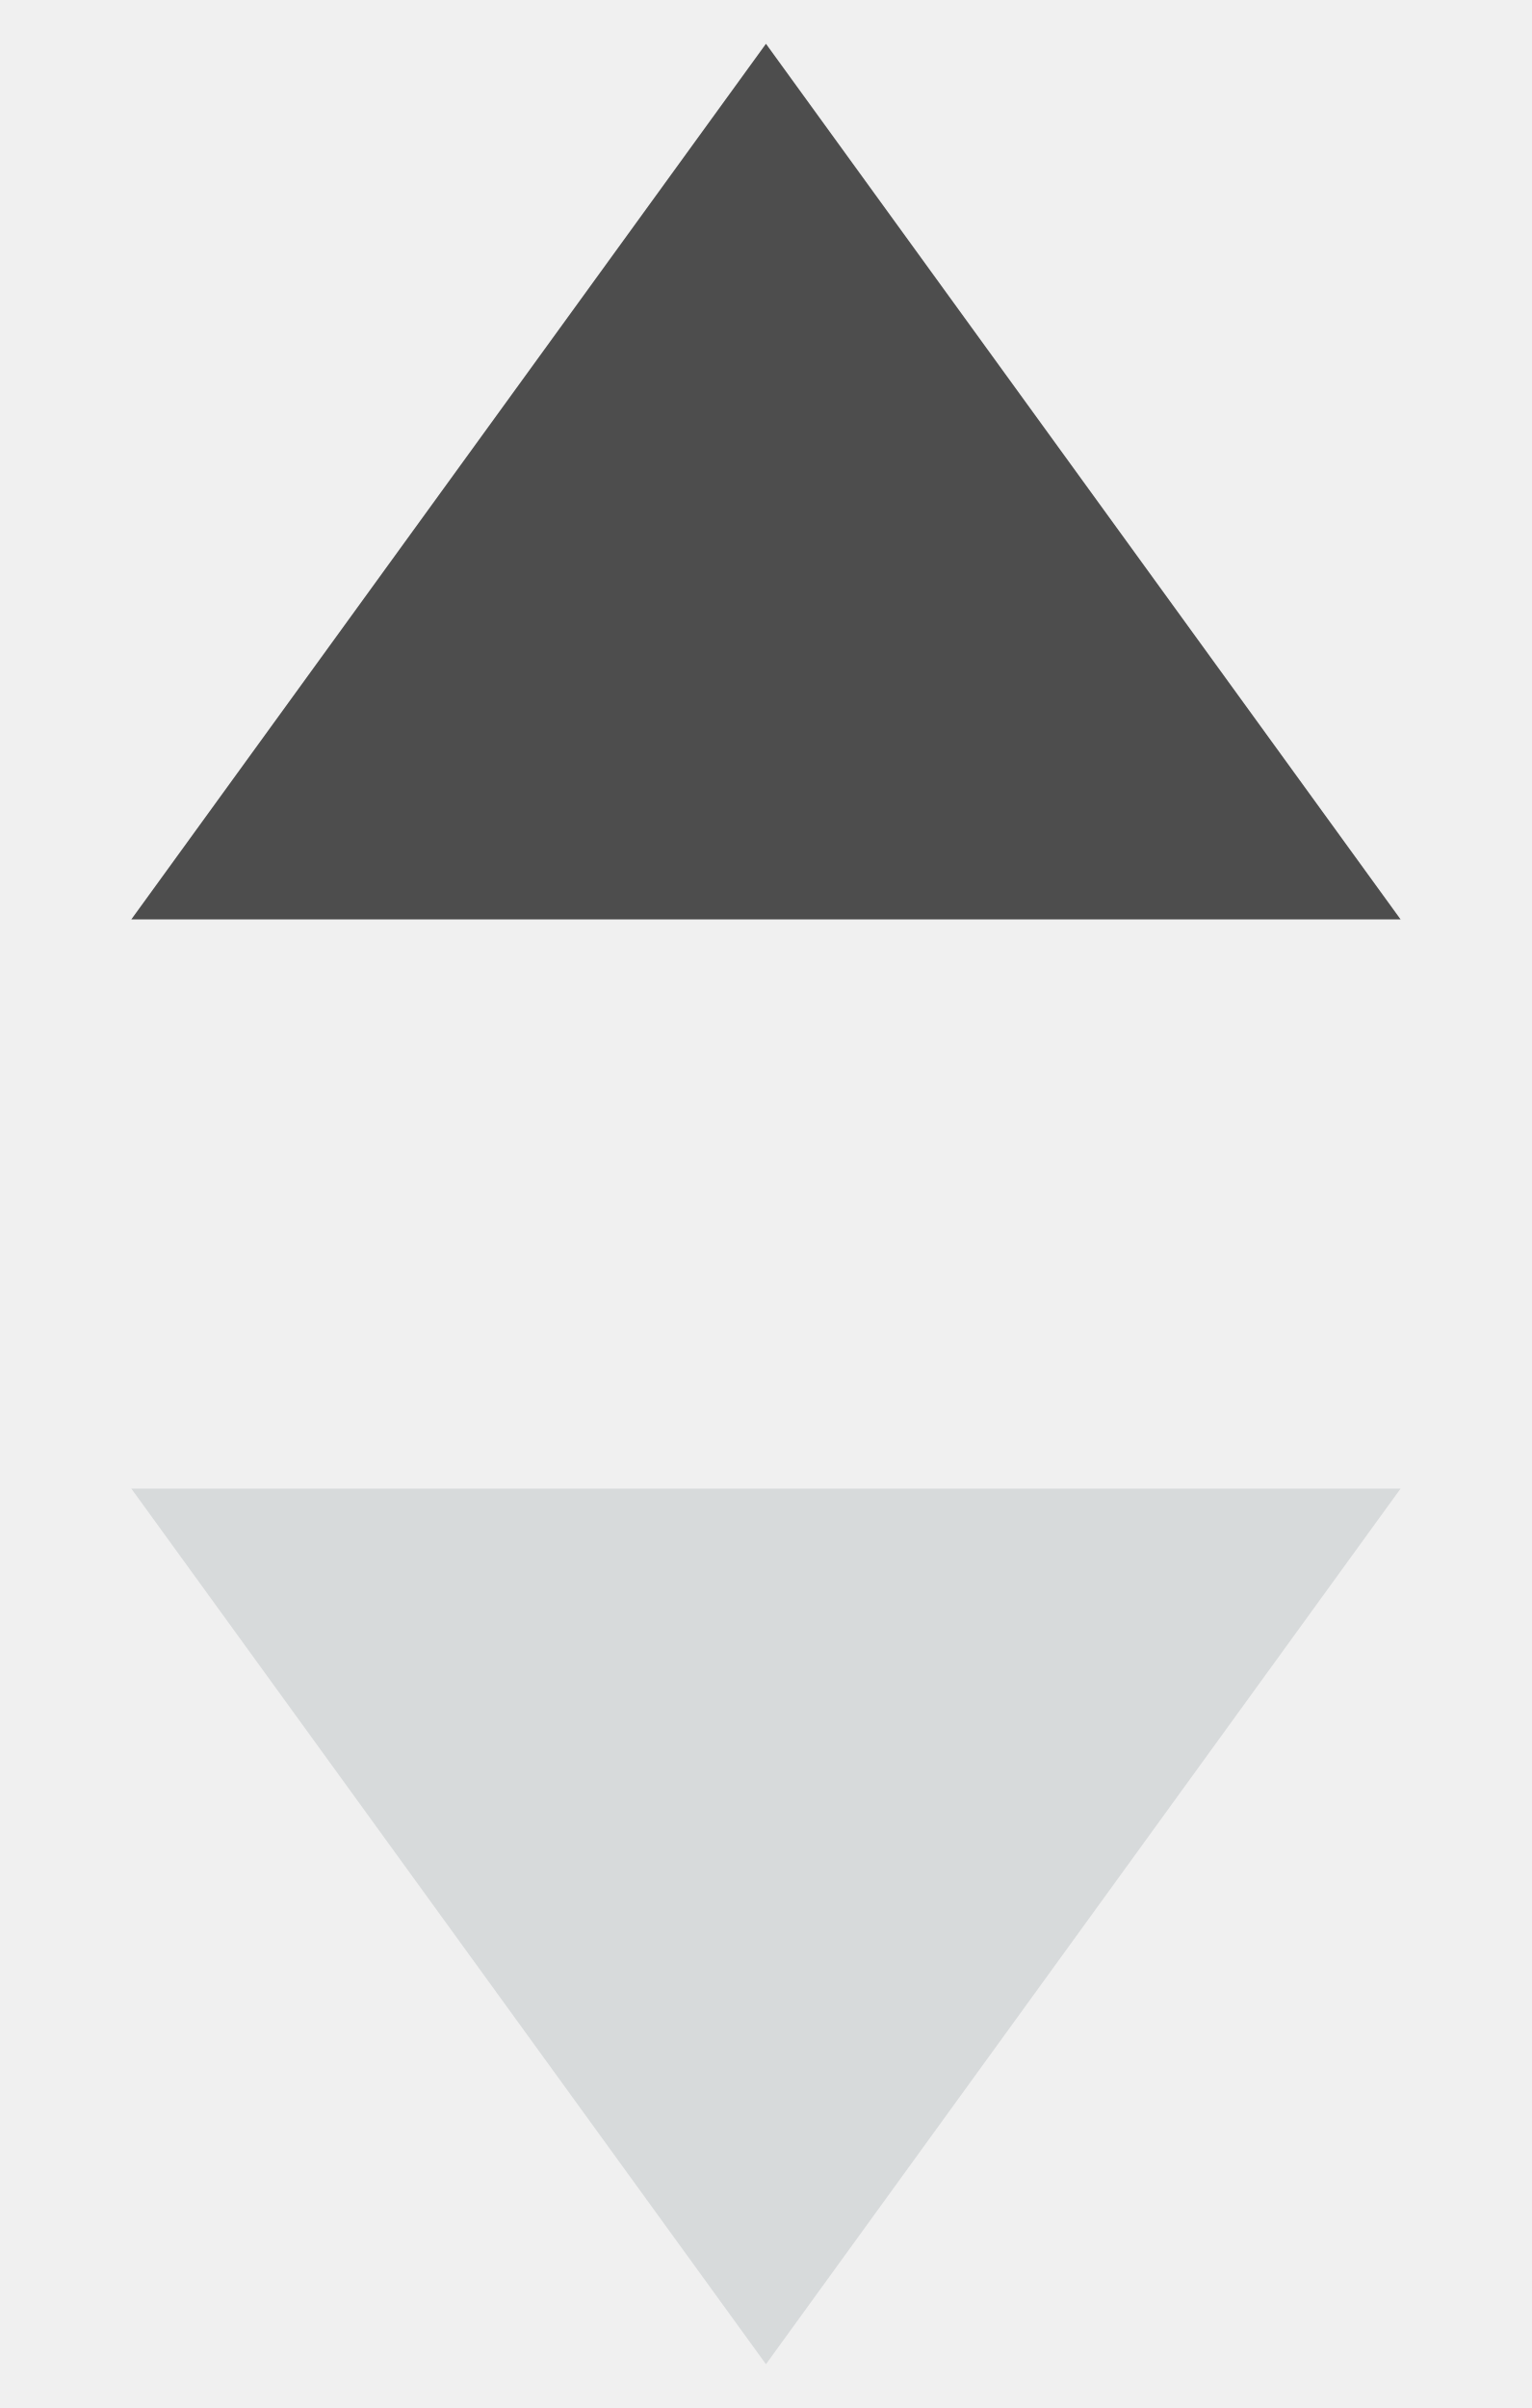
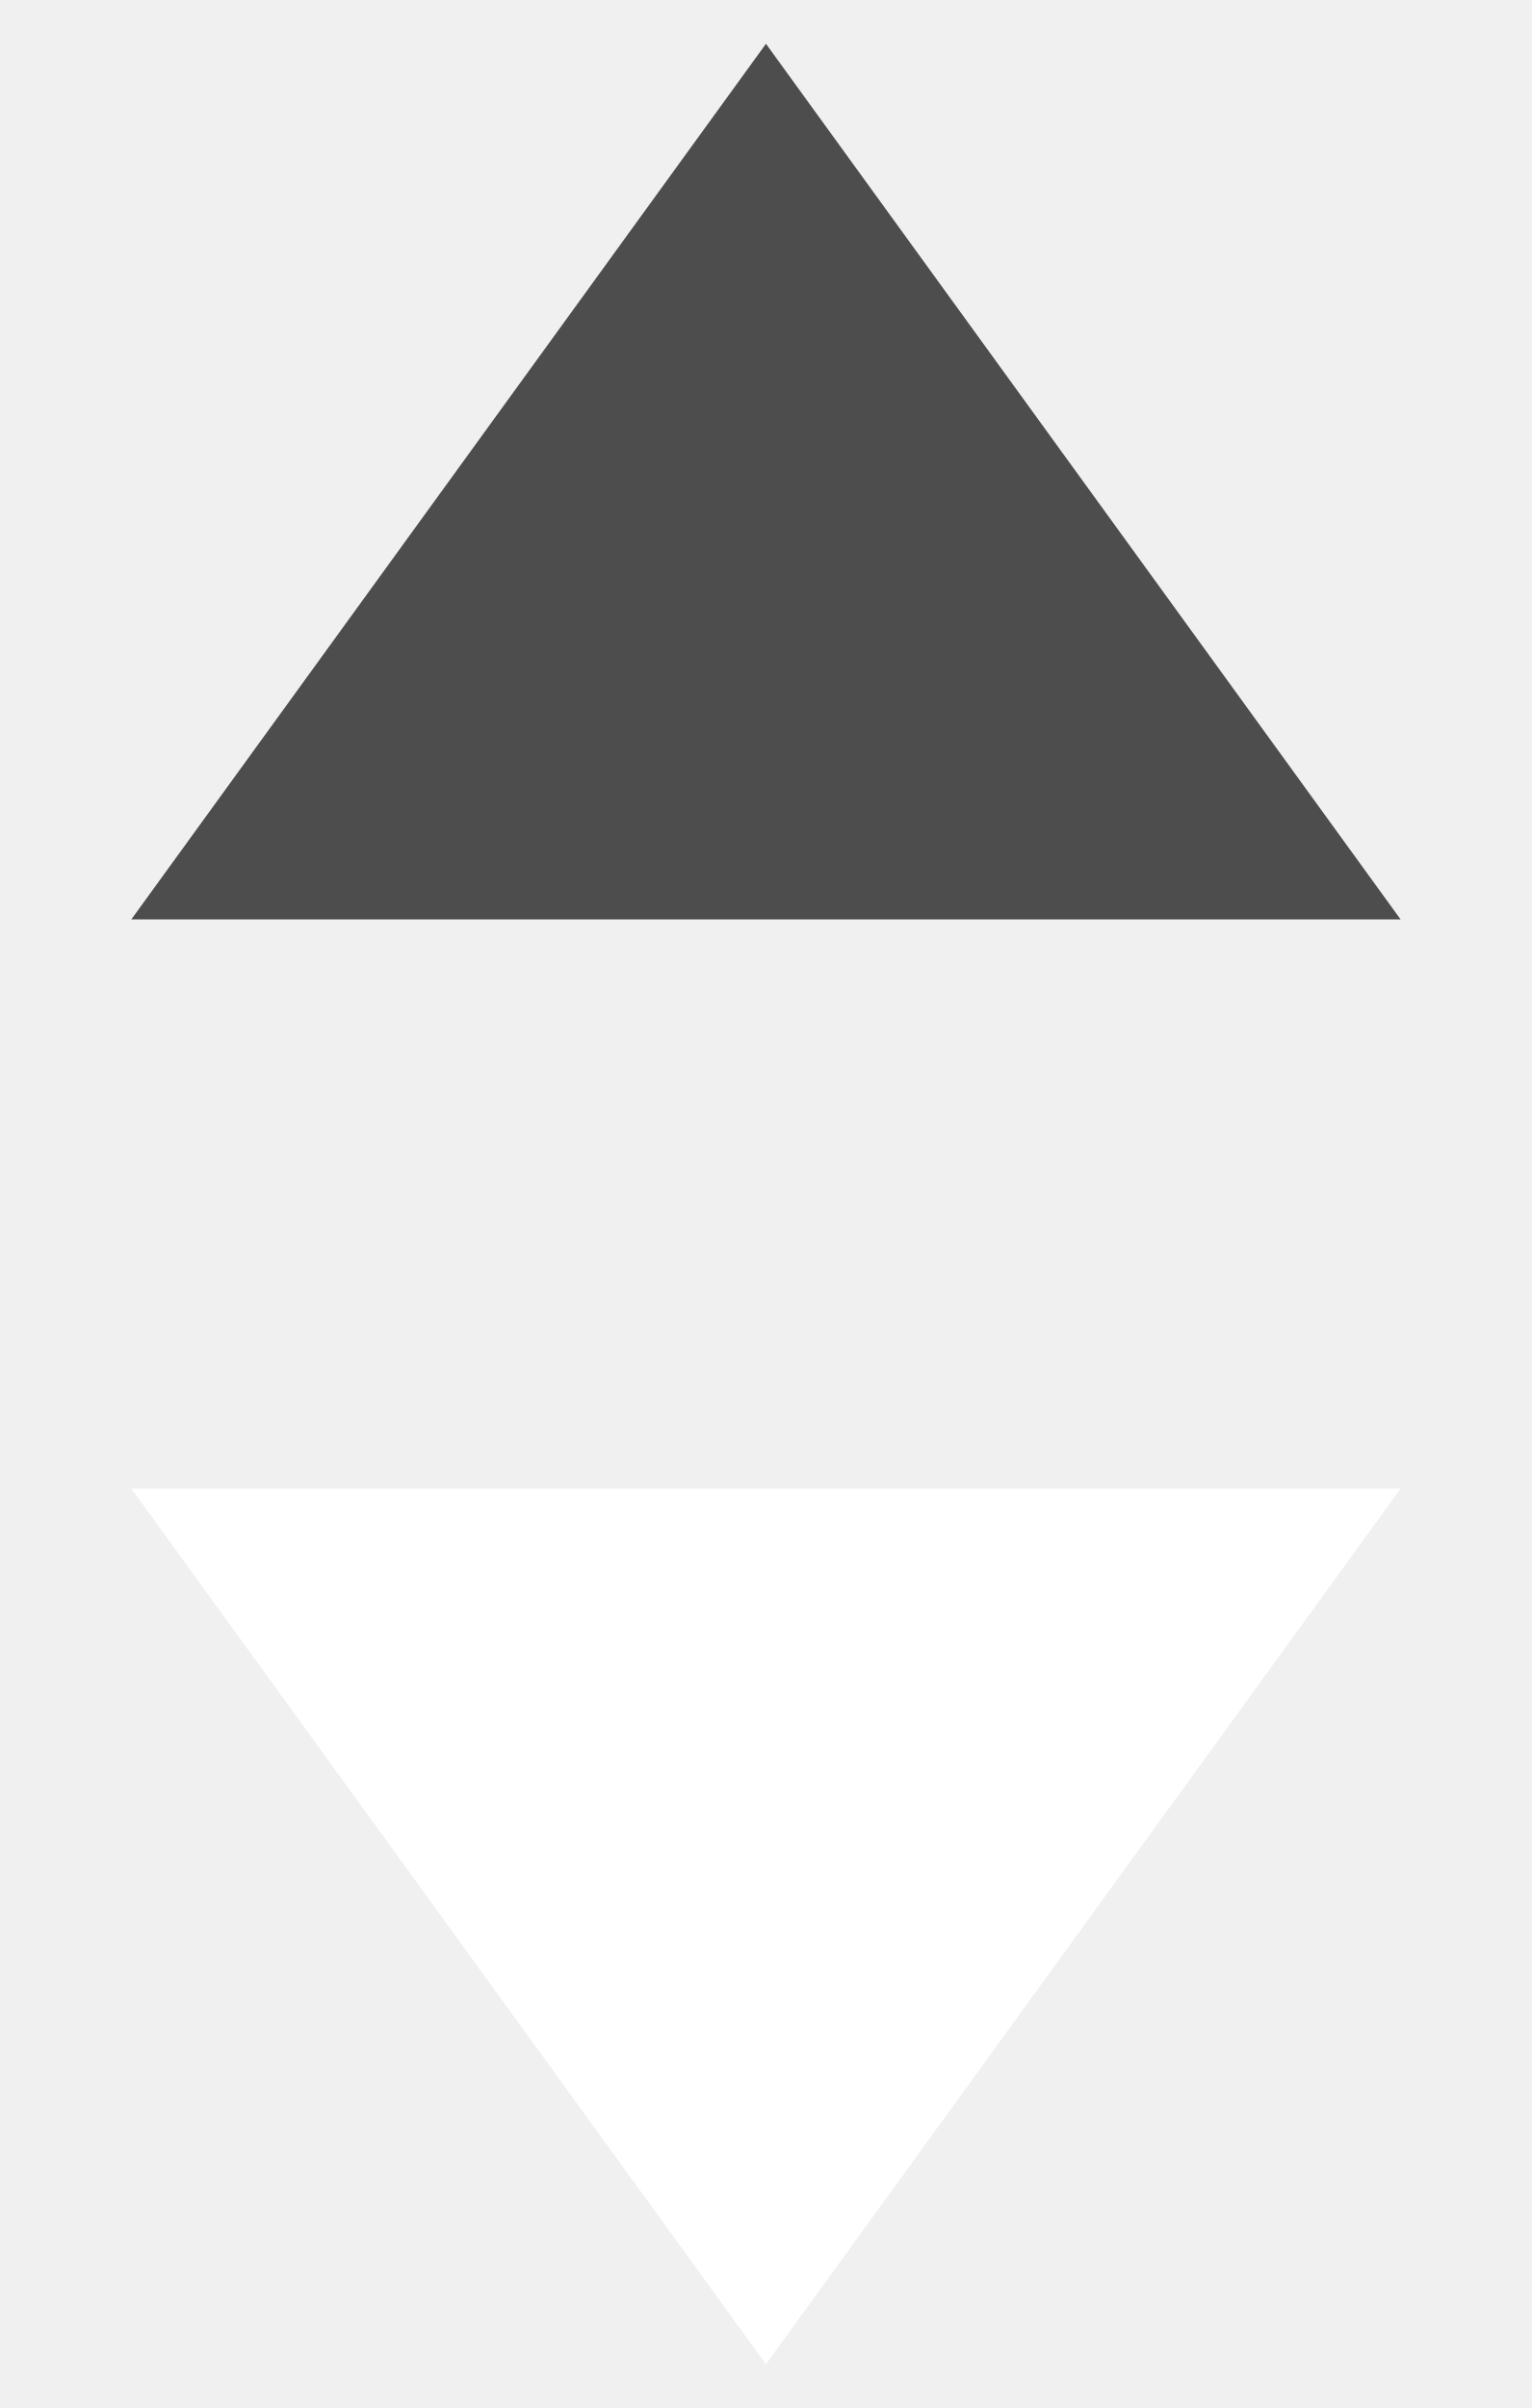
<svg xmlns="http://www.w3.org/2000/svg" version="1.1" id="Layer_1" x="0px" y="0px" viewBox="0 0 7 11" style="enable-background:new 0 0 7 11;" xml:space="preserve">
  <style type="text/css">
	.st0{fill:#4D4D4D;}
- 	.st1{fill:#D7DADB;}
+ 	.st1{fill:#FFFFFF;}
</style>
  <g>
    <polygon class="st0" points="3.5,0.2 0.6,4.2 6.4,4.2  " />
    <polygon class="st1" points="3.5,10.8 6.4,6.8 0.6,6.8  " />
  </g>
</svg>
